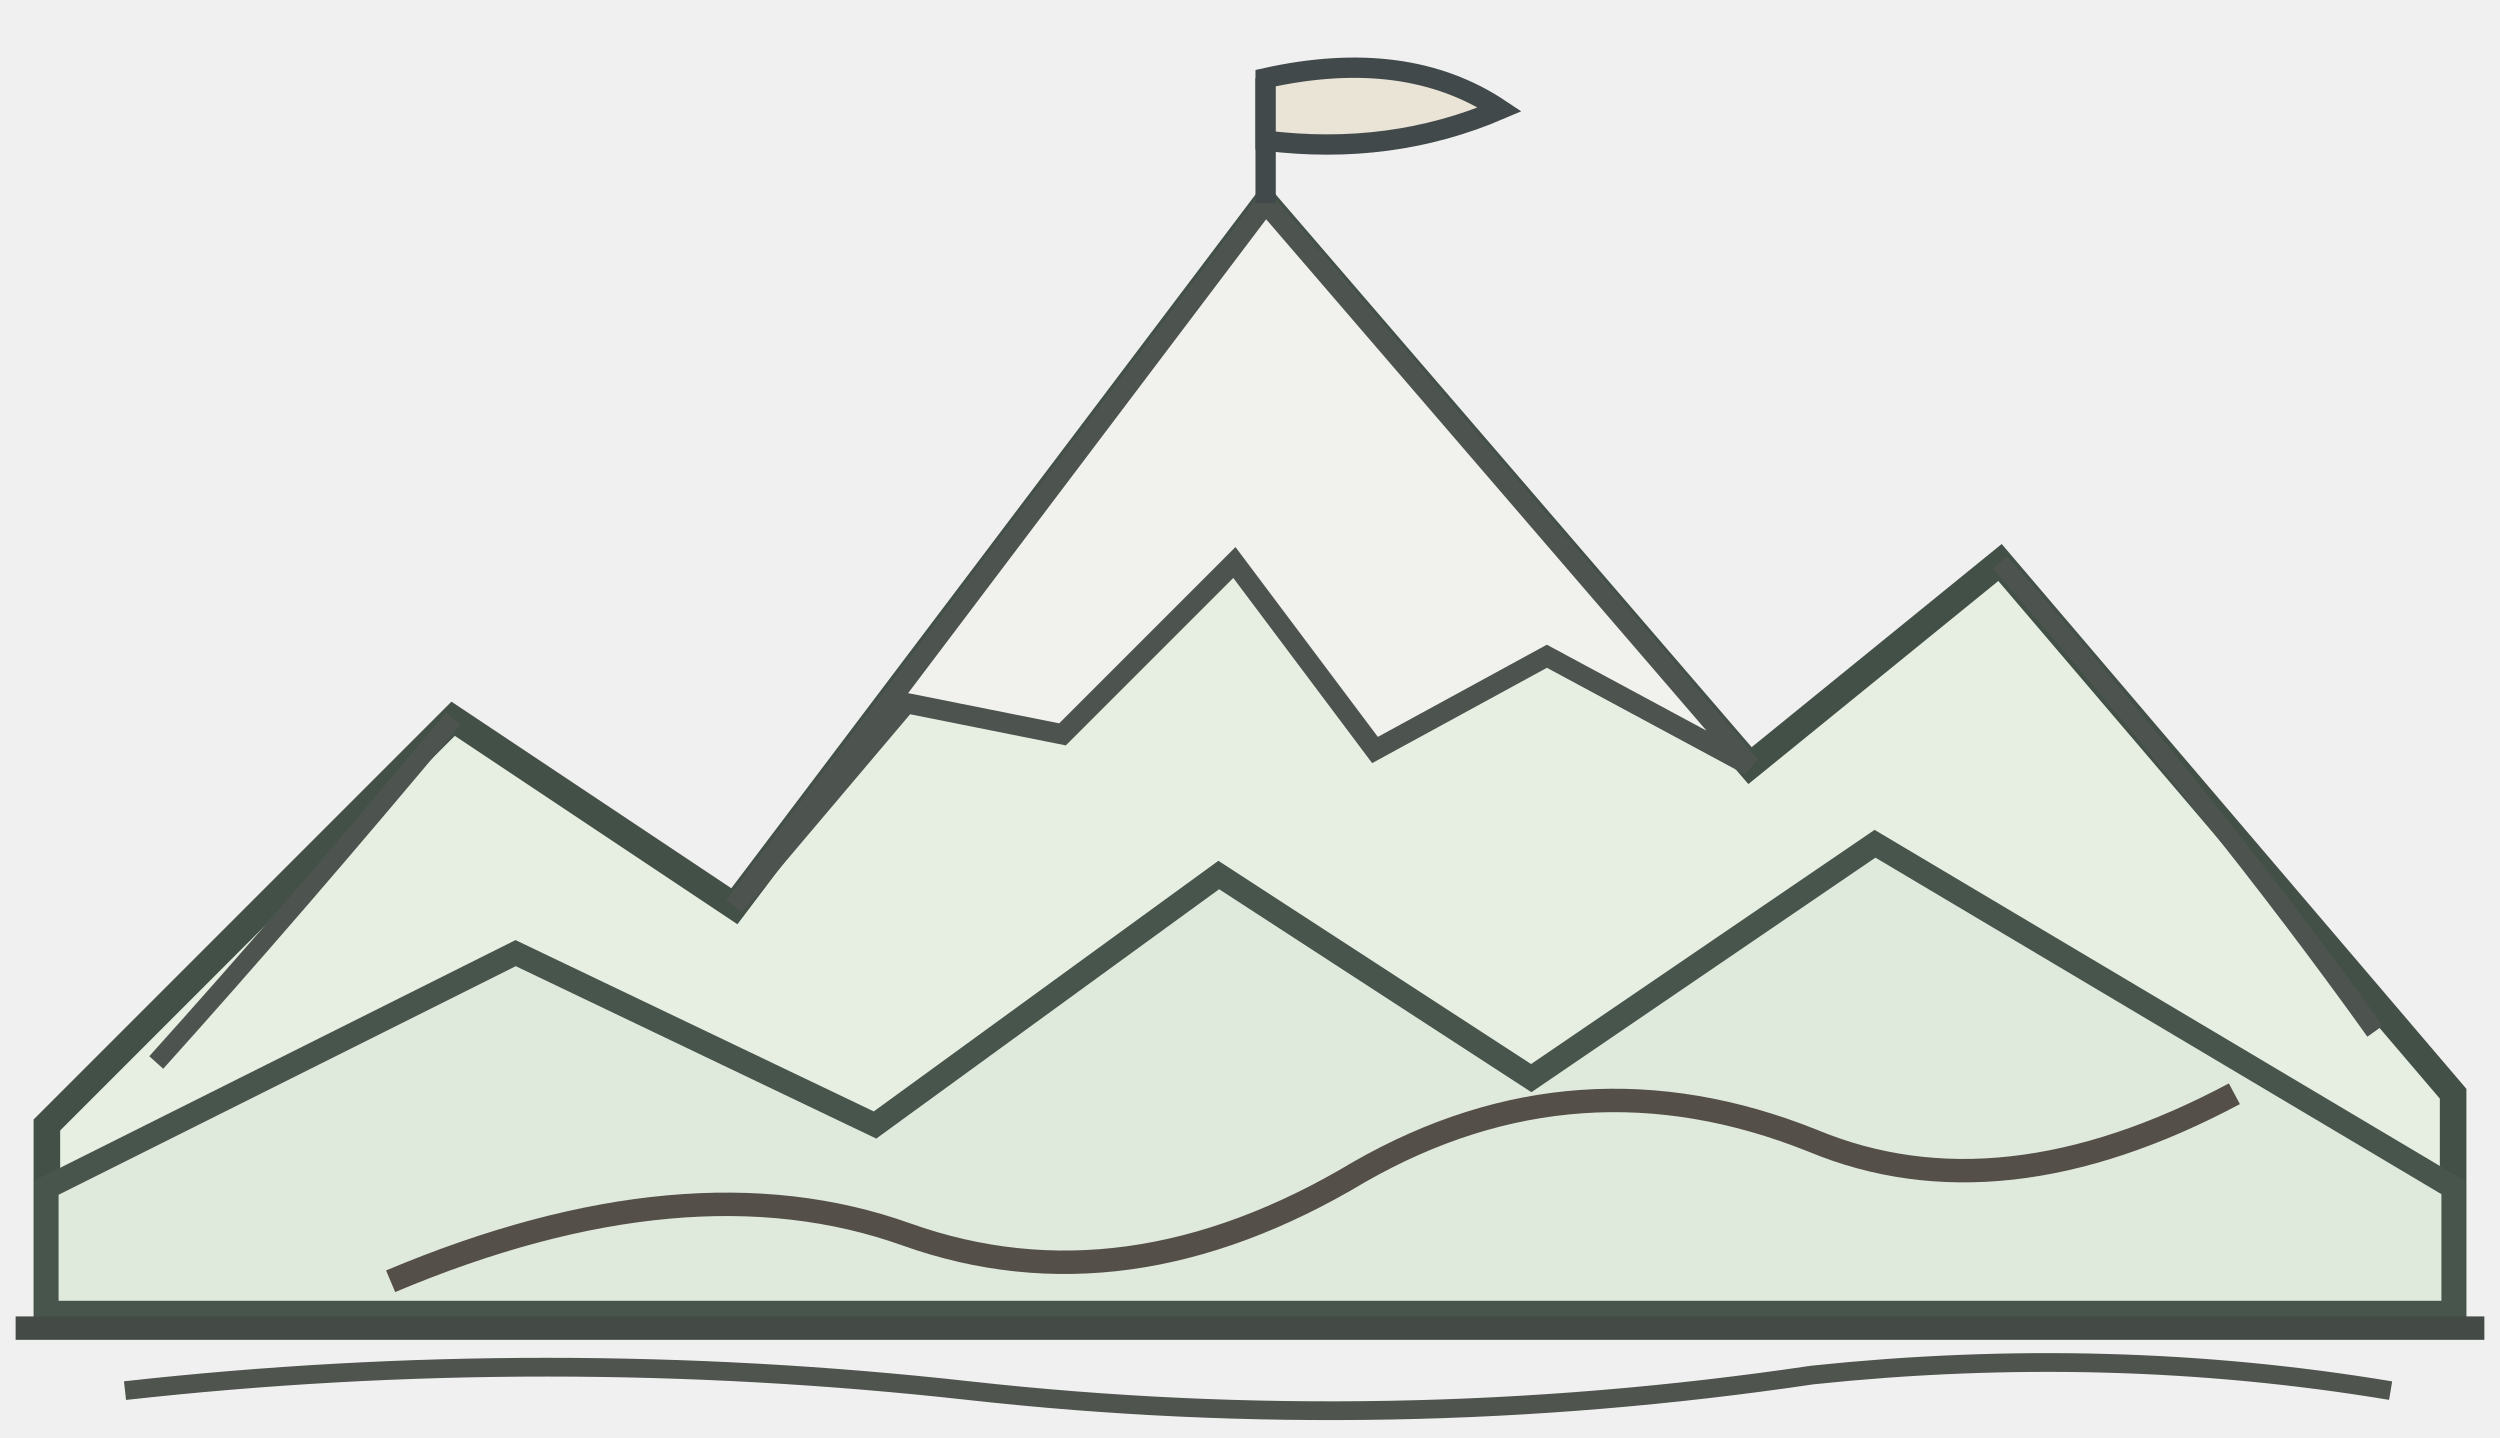
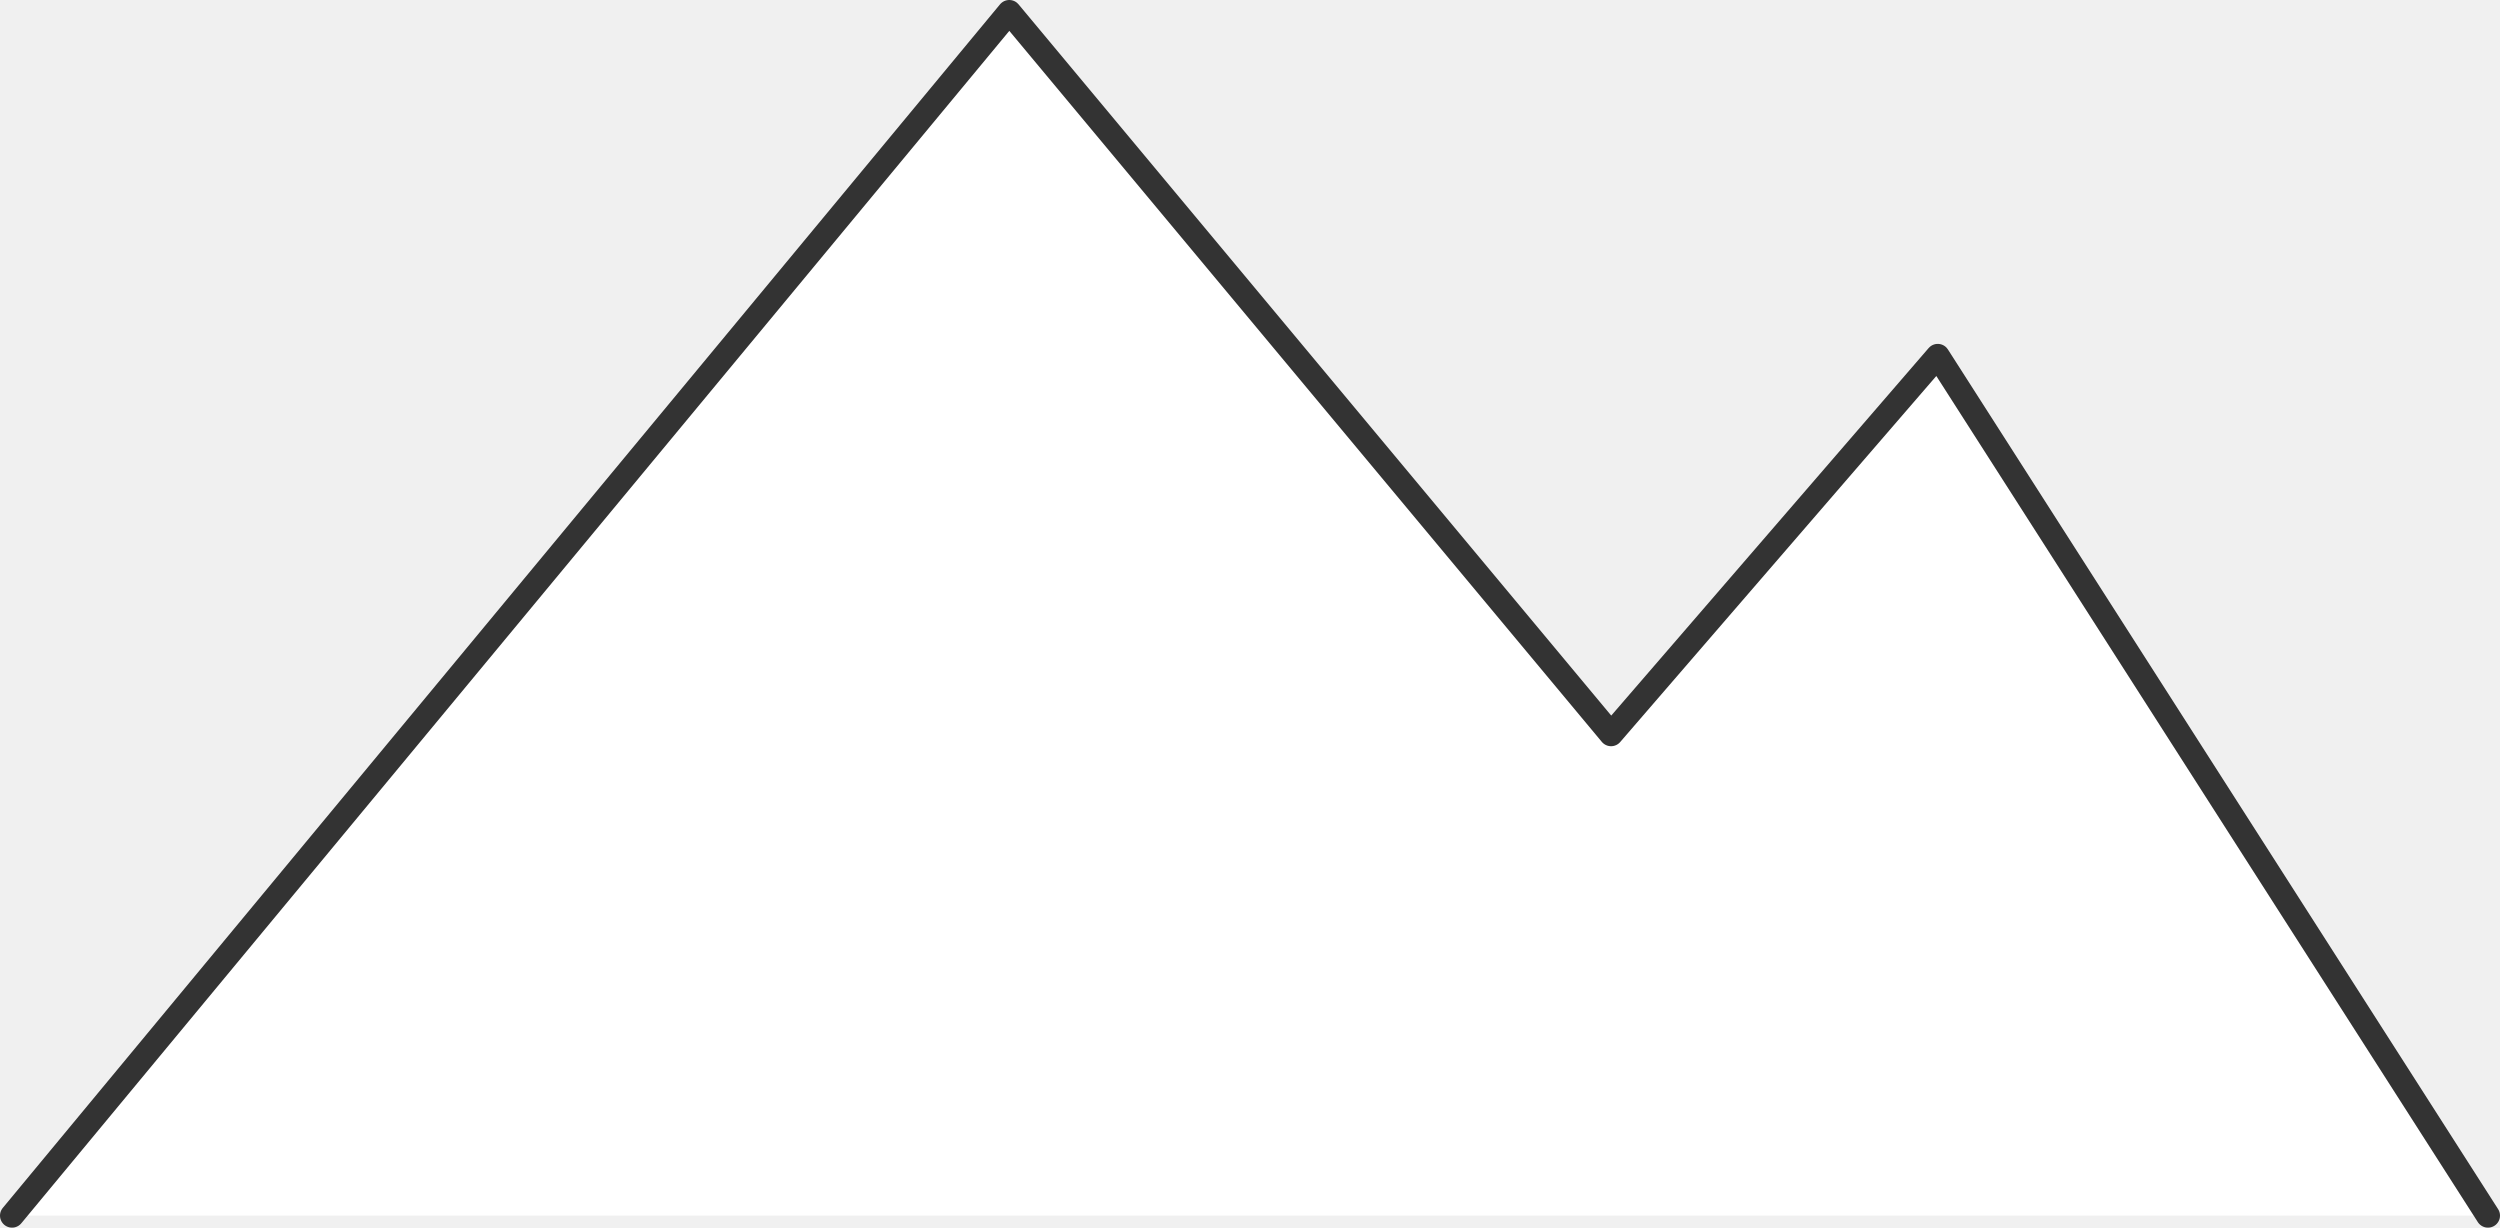
- <svg xmlns="http://www.w3.org/2000/svg" viewBox="0 0 160 92">
-   <path d="M3 84 L3 72 L29 46 L47 58 L81 13 L112 49 L128 36 L157 70 L157 84 Z" fill="#e7eee2" stroke="#435047" stroke-width="1.7" />
-   <path d="M47 58 L81 13 L112 49 L99 42 L88 48 L79 36 L68 47 L58 45 Z" fill="#f1f2ed" stroke="#4d534f" stroke-width="1.3" />
-   <path d="M3 84 L3 76 L33 61 L56 72 L78 56 L98 69 L120 54 L157 76 L157 84 Z" fill="#dfe9dc" stroke="#48554c" stroke-width="1.5" />
-   <path d="M25 82 Q44 74 58 79 Q72 84 87 75 Q101 67 116 73 Q128 78 143 70" fill="none" stroke="#544f48" stroke-width="1.5" />
-   <line x1="81" y1="13" x2="81" y2="5" stroke="#41494b" stroke-width="1.3" />
-   <path d="M81 5 Q90 3 96 7 Q89 10 81 9 Z" fill="#e9e4d6" stroke="#41494b" stroke-width="1.3" />
-   <path d="M10 68 Q19 58 29 46" fill="none" stroke="#4d544f" stroke-width="1.2" />
-   <path d="M128 36 Q142 52 152 66" fill="none" stroke="#4d544f" stroke-width="1.2" />
-   <line x1="1" y1="85" x2="159" y2="85" stroke="#444b47" stroke-width="1.5" />
-   <path d="M8 89 Q35 86 62 89 Q89 92 116 88 Q135 86 153 89" fill="none" stroke="#4f544f" stroke-width="1.2" />
+ <svg xmlns="http://www.w3.org/2000/svg" viewBox="0 0 145.4 71.4">
+   <g transform="translate(0 0)">
+     <g transform="translate(0 0)">
+       <g transform="translate(0 0)">
+         <g transform="translate(-7.3 -13.3)">
+           <path d="M8 84 L66 14 L101 56 L120 34 L152 84" fill="#ffffff" stroke="#333333" stroke-width="1.4" stroke-linejoin="round" stroke-linecap="round" />
+         </g>
+       </g>
+     </g>
+   </g>
</svg>
